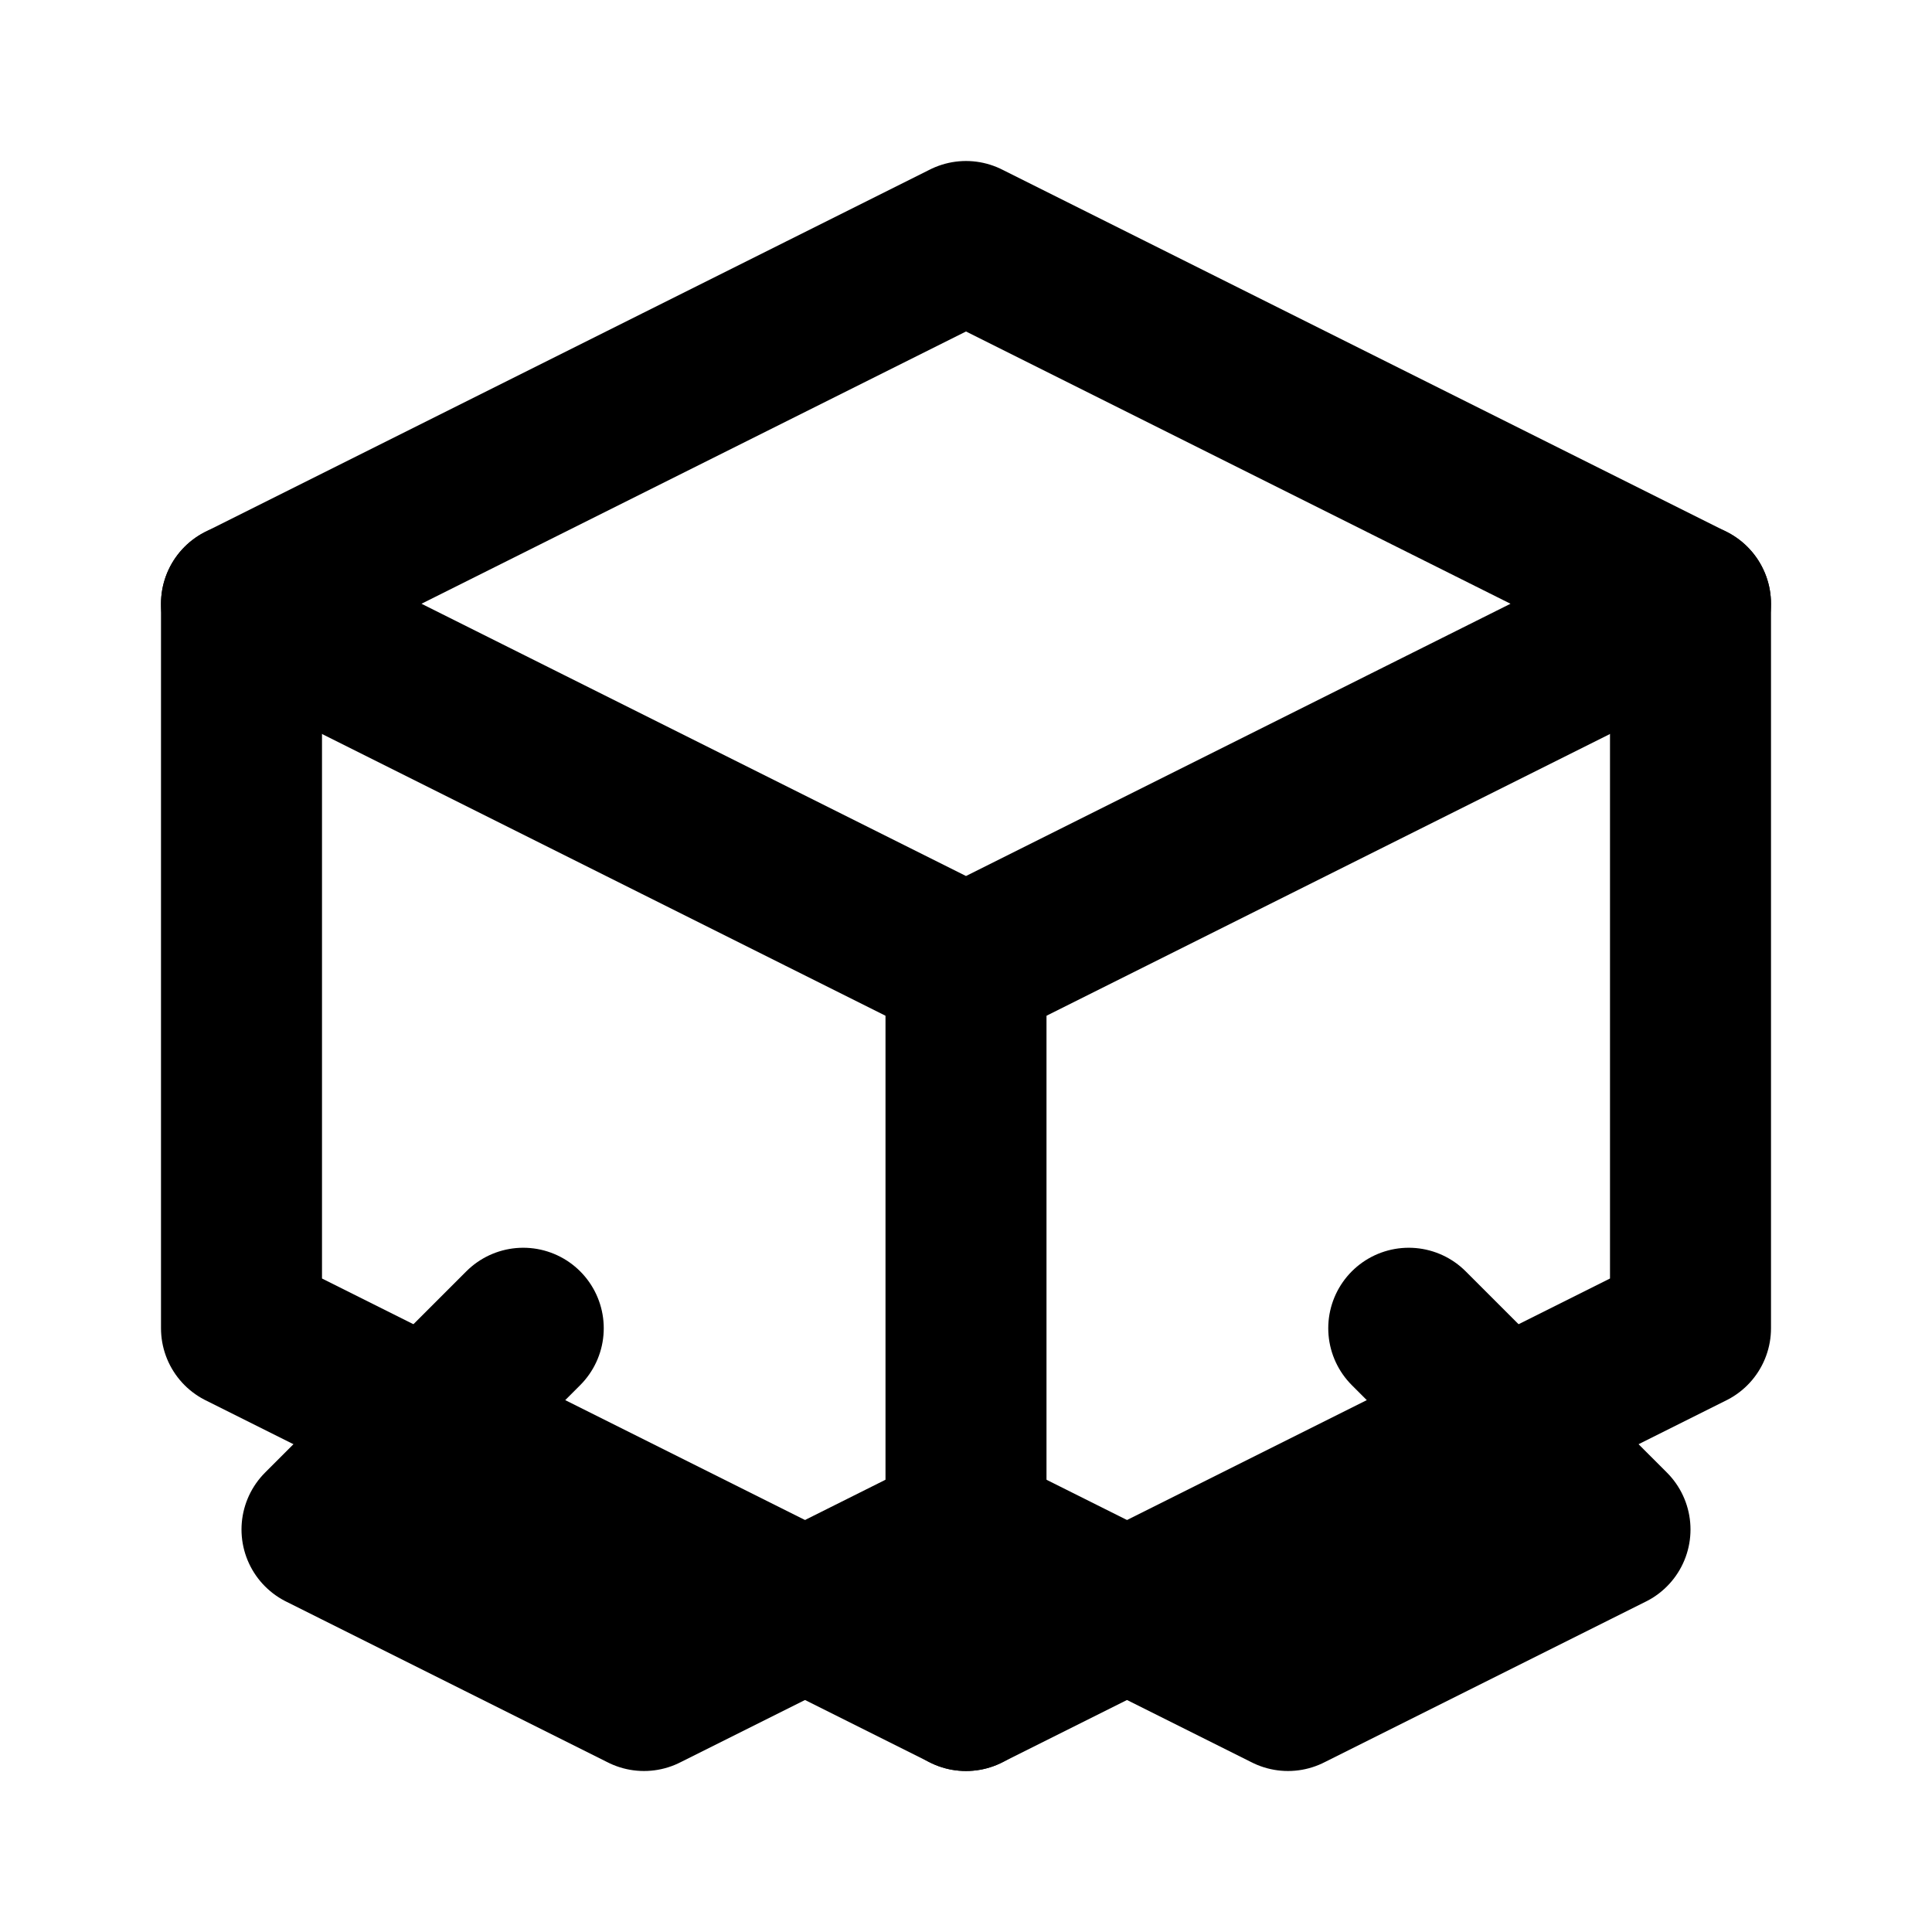
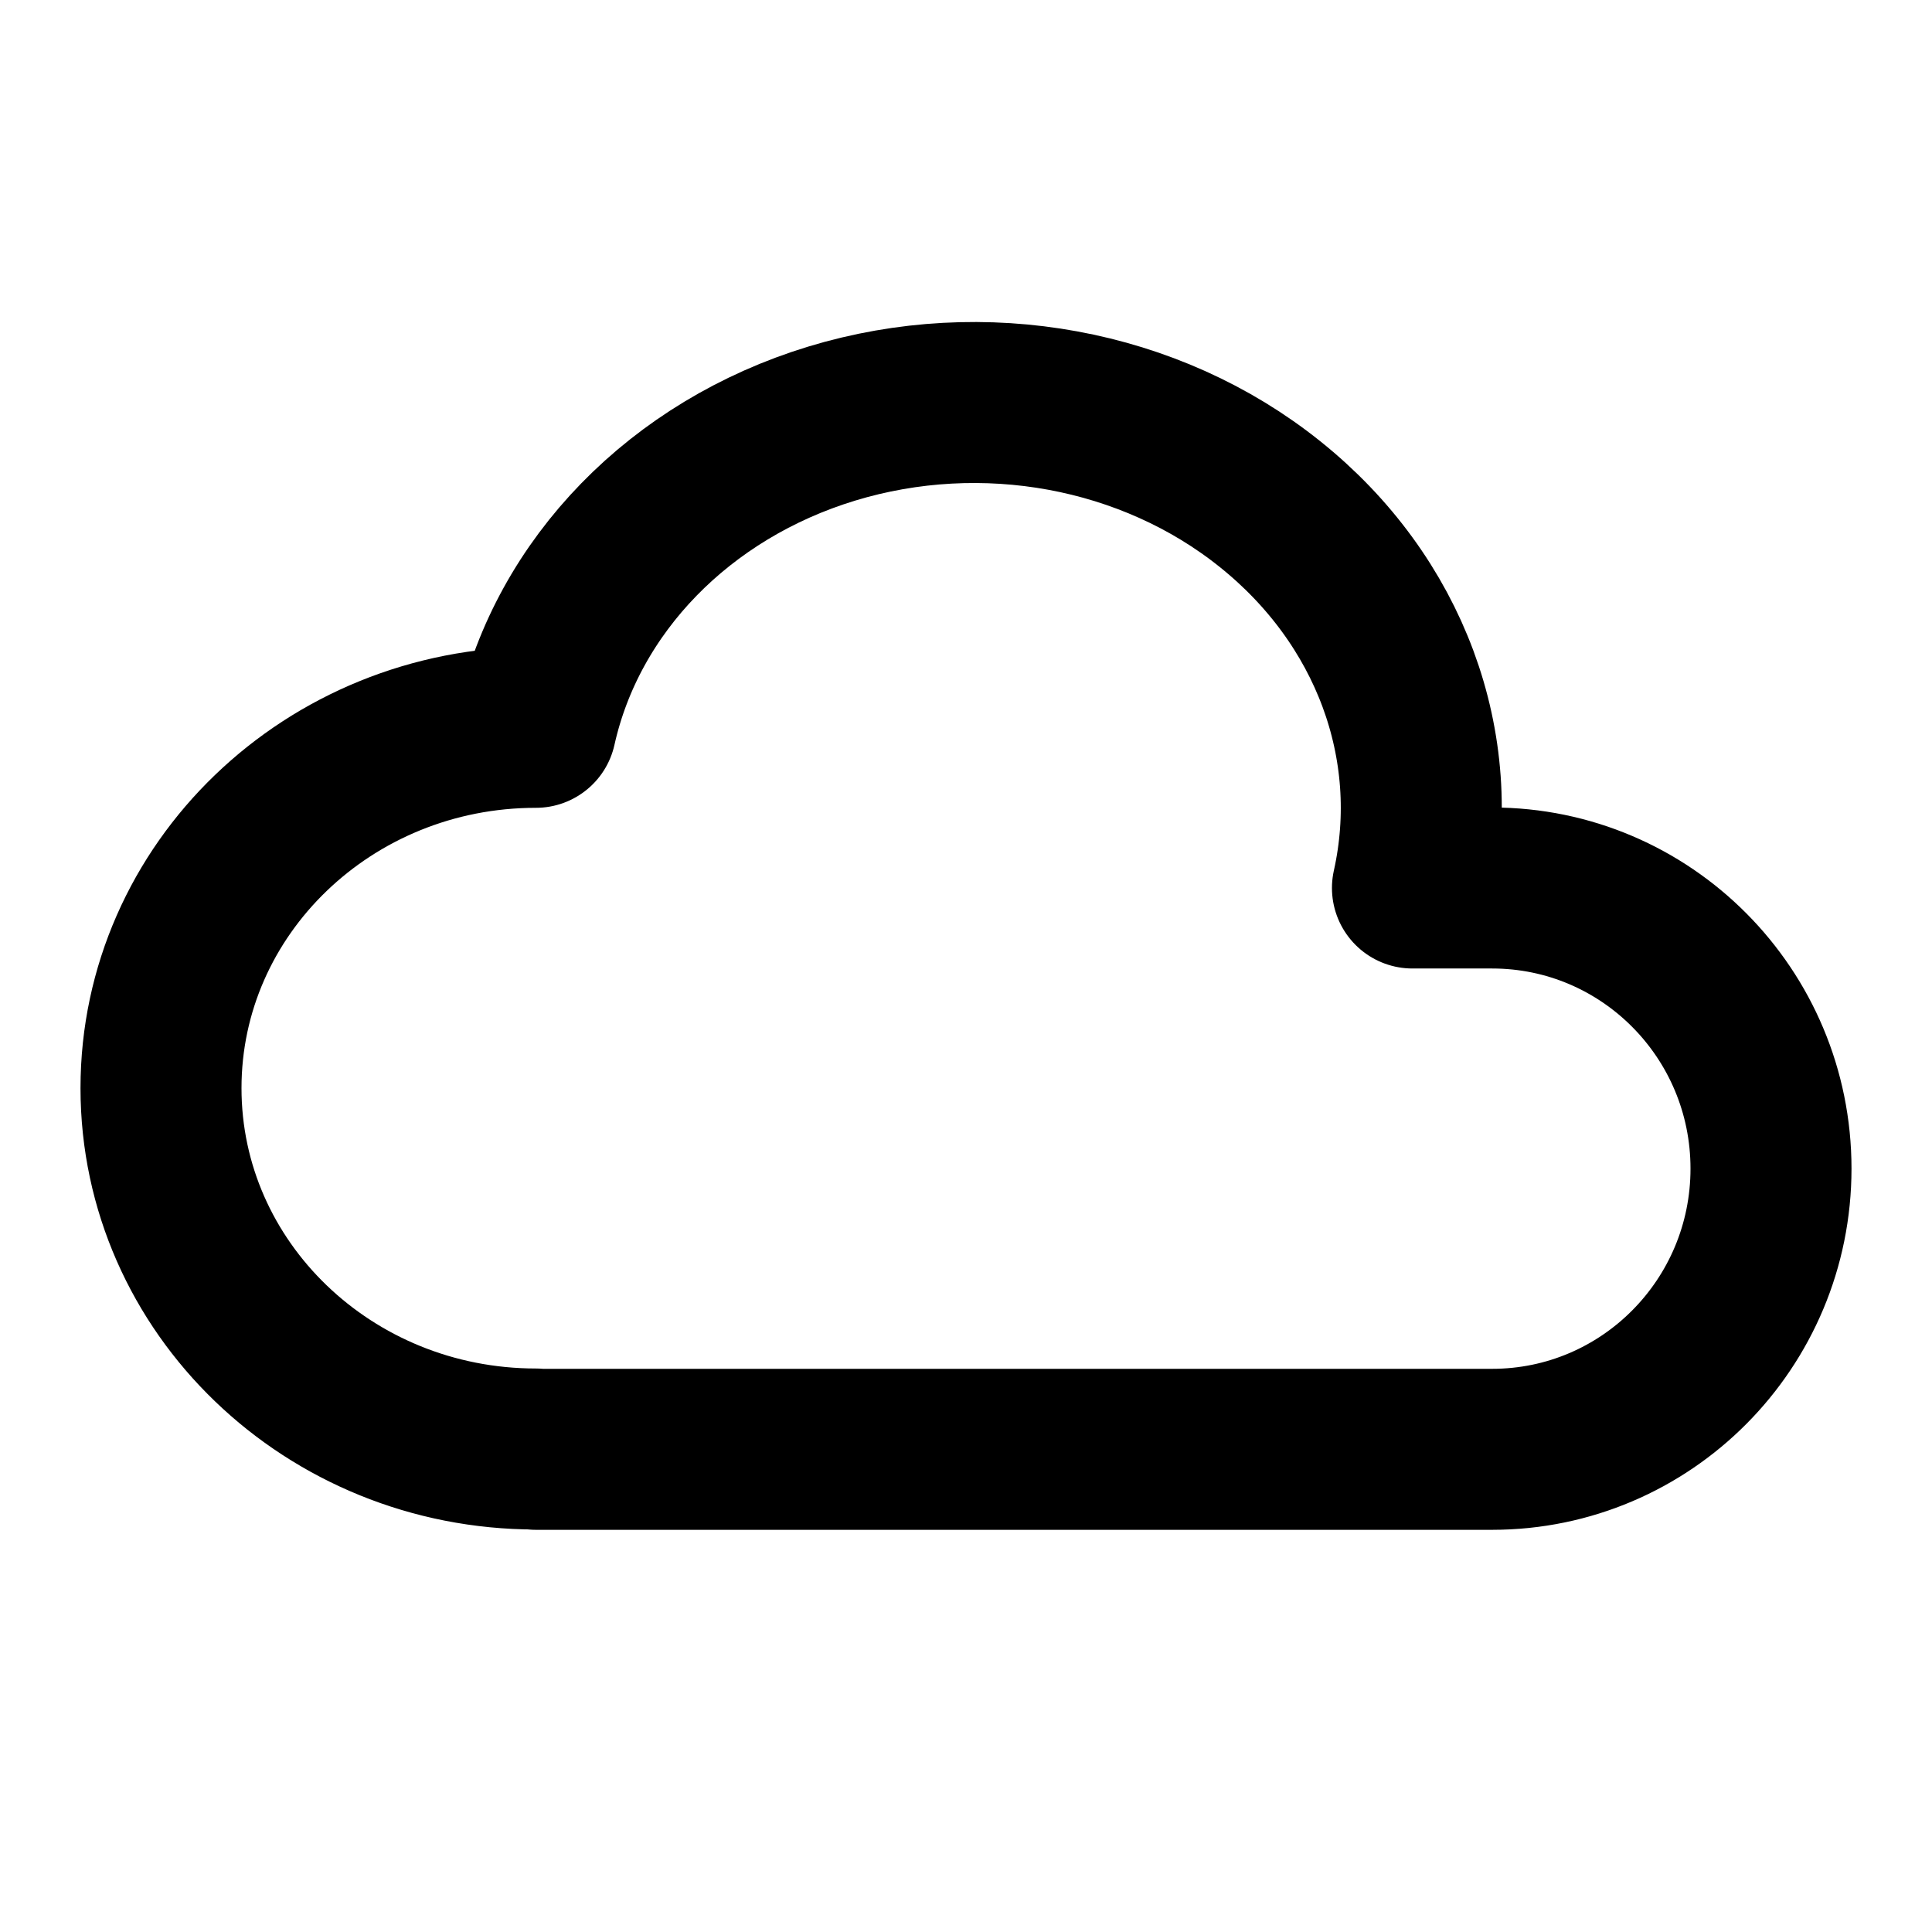
- <svg xmlns="http://www.w3.org/2000/svg" viewBox="0 0 24 24" fill="none" stroke="currentColor" stroke-width="2" stroke-linecap="round" stroke-linejoin="round">
-   <path d="M6.5 16.5 L4 19 L8 21 L12 19 L16 21 L20 19 L17.5 16.5" />
-   <path d="M12 3 L3 7.5 L12 12 L21 7.5 Z" />
-   <path d="M3 7.5 L3 16.5 L12 21 L21 16.5 L21 7.5" />
-   <path d="M12 12 L12 21" />
+ <svg xmlns="http://www.w3.org/2000/svg" width="24" height="24" viewBox="0 0 24 24" fill="none" stroke="currentColor" stroke-width="2" stroke-linecap="round" stroke-linejoin="round">
+   <path d="M6.657 18c-2.572 0 -4.657 -2.007 -4.657 -4.483c0 -2.475 2.085 -4.482 4.657 -4.482c.393 -1.762 1.794 -3.2 3.675 -3.773c1.88 -.572 3.956 -.193 5.444 1c1.488 1.19 2.162 3.007 1.77 4.769h.99c1.913 0 3.464 1.56 3.464 3.486c0 1.927 -1.551 3.487 -3.465 3.487h-11.878" />
</svg>
